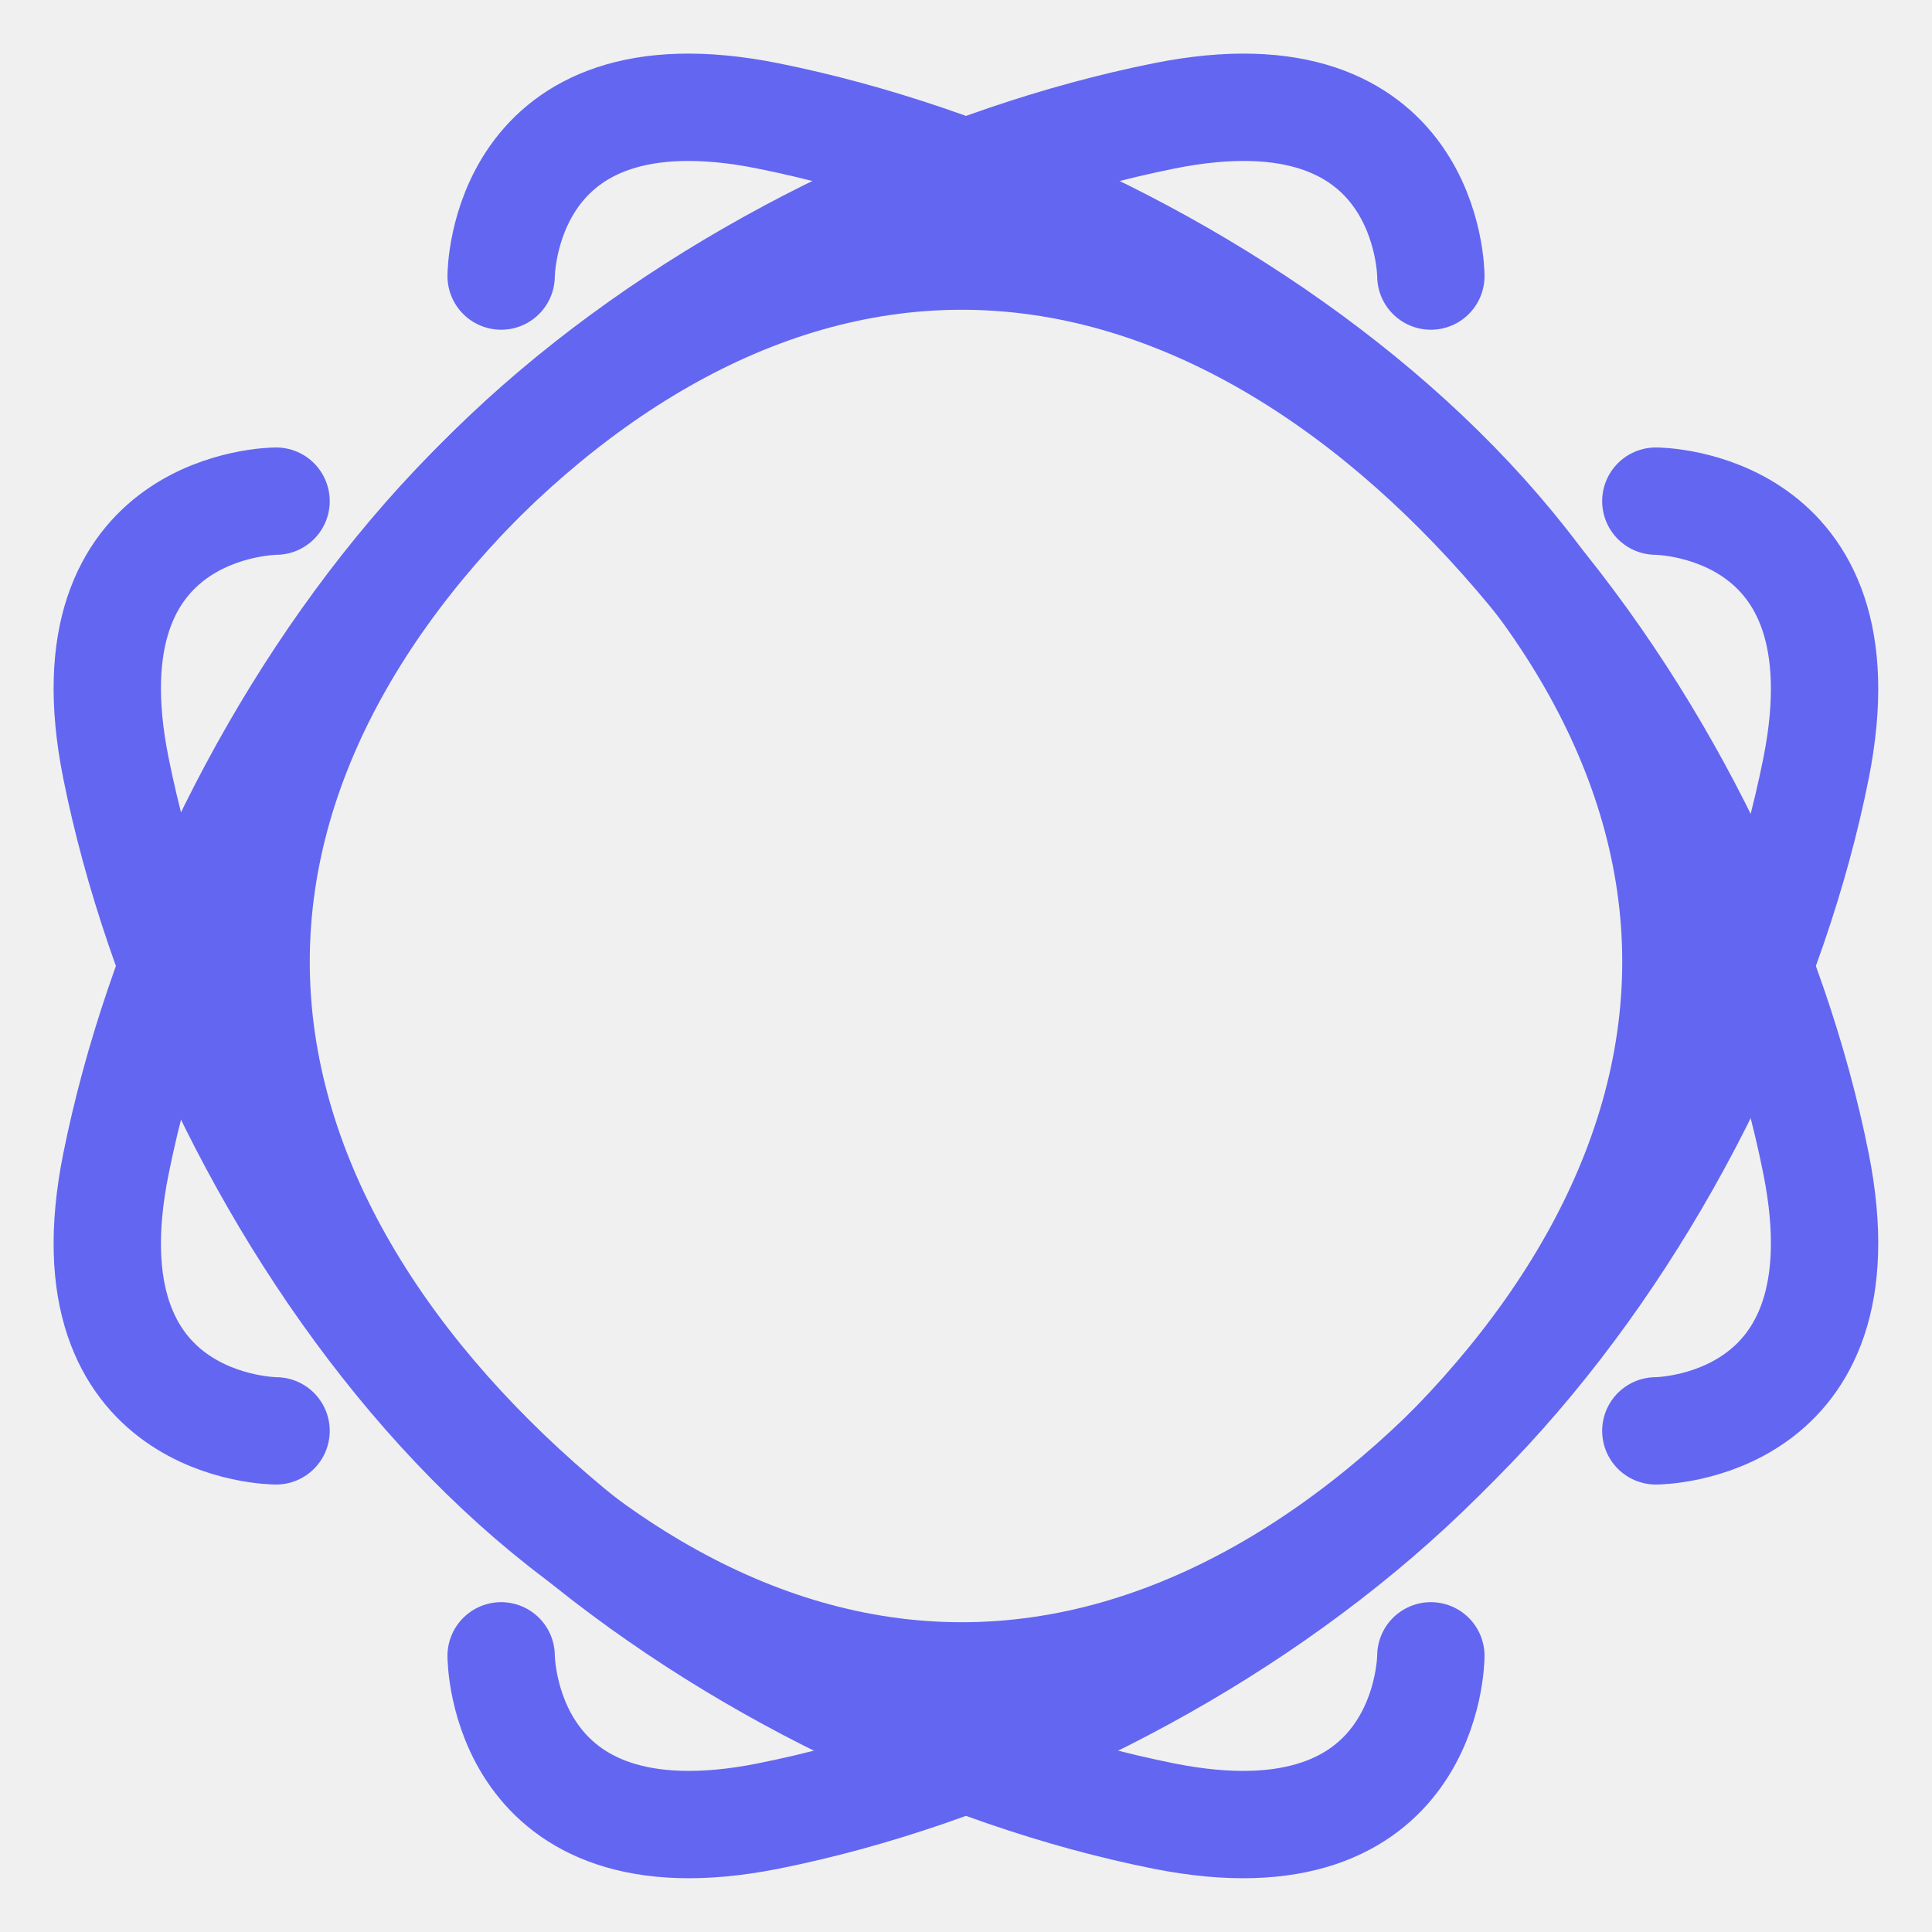
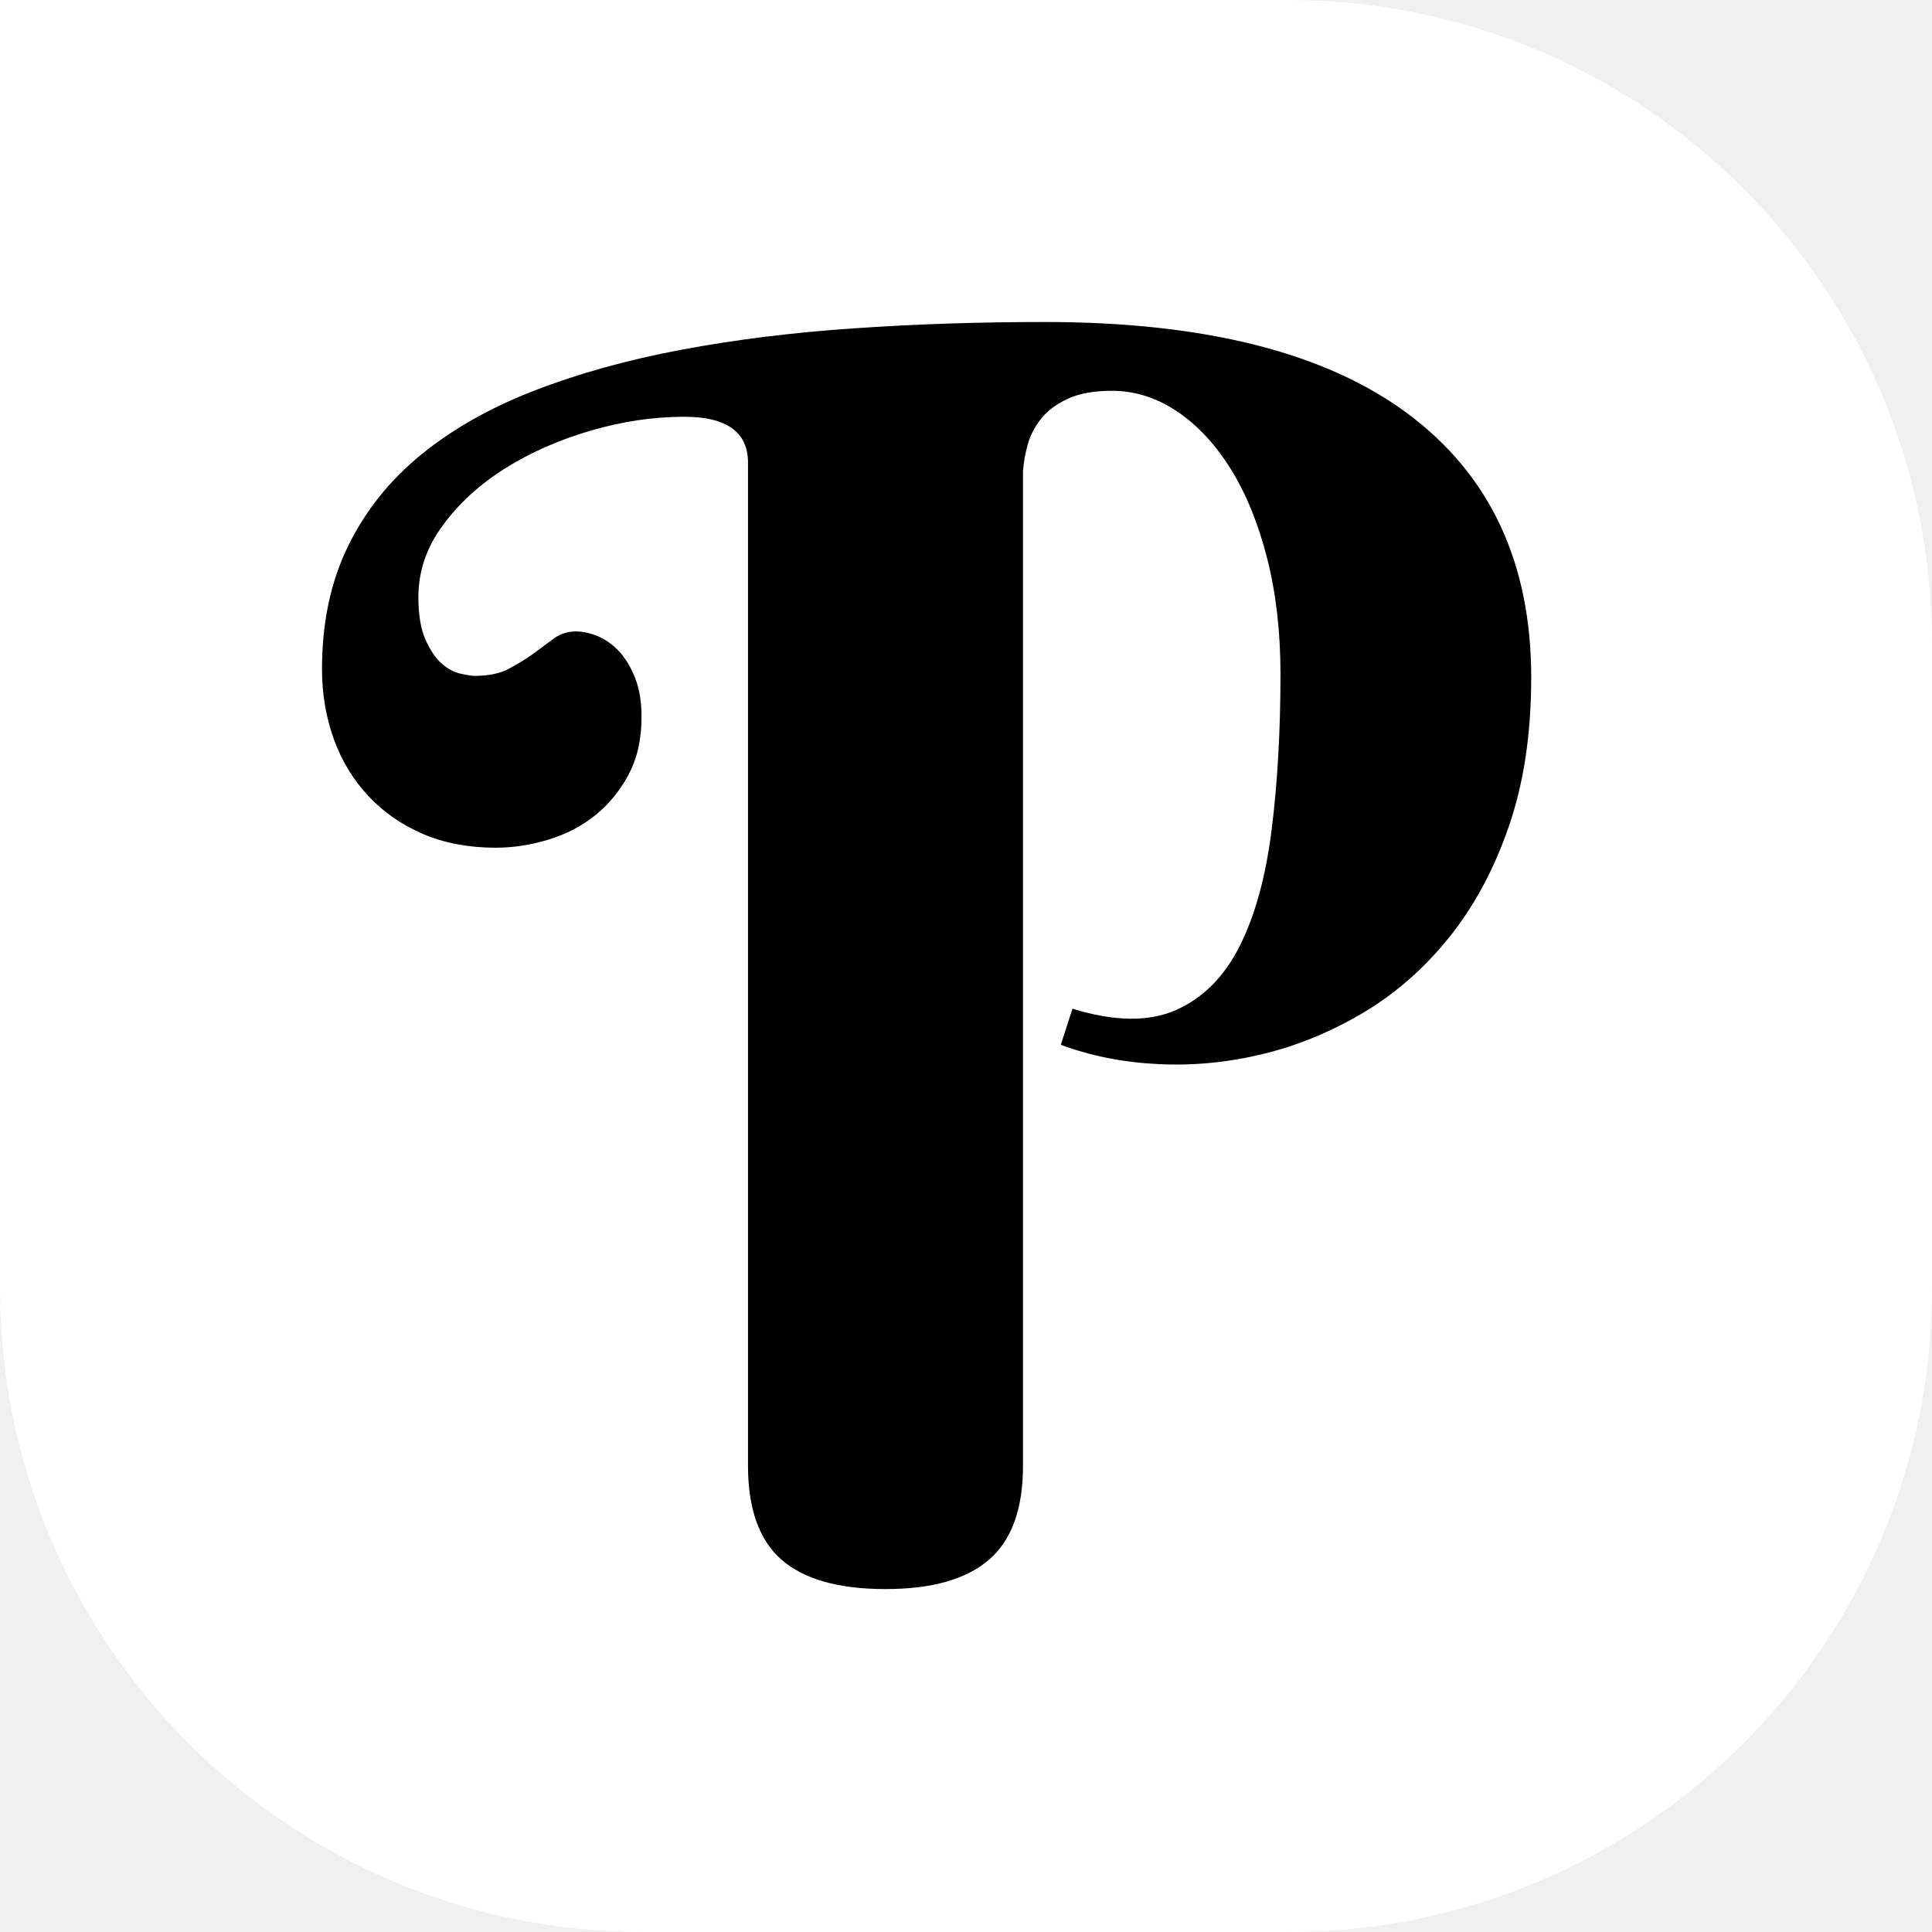
<svg xmlns="http://www.w3.org/2000/svg" width="18" height="18" viewBox="0 0 18 18" fill="none">
-   <path stroke="#6366f1" stroke-width="1" stroke-linecap="round" d="M13.331 2.572C13.331 2.572 13.331 0.58 10.844 1.08C6.981 1.856 2.386 5.02 2.386 8.96C2.386 12.9 6.98 16.151 10.844 16.92C13.331 17.415 13.331 15.427 13.331 15.427" />
-   <path stroke="#6366f1" stroke-width="1" stroke-linecap="round" d="M4.669 2.572C4.669 2.572 4.669 0.58 7.156 1.08C11.019 1.856 15.614 5.02 15.614 8.96C15.614 12.9 11.02 16.151 7.156 16.92C4.669 17.415 4.669 15.427 4.669 15.427" />
-   <path stroke="#6366f1" stroke-width="1" stroke-linecap="round" d="M2.572 4.669C2.572 4.669 0.58 4.669 1.08 7.156C1.856 11.019 5.02 15.614 8.96 15.614C12.9 15.614 16.151 11.02 16.92 7.156C17.415 4.669 15.427 4.669 15.427 4.669" />
-   <path stroke="#6366f1" stroke-width="1" stroke-linecap="round" d="M2.572 13.331C2.572 13.331 0.58 13.331 1.08 10.844C1.856 6.981 5.02 2.386 8.96 2.386C12.9 2.386 16.151 6.98 16.92 10.844C17.415 13.331 15.427 13.331 15.427 13.331" />
+   <path fill="#fff" d="M0 12L0 0C0 0 0 0 0 0L12 0C15.314 0 18 2.686 18 6L18 12C18 15.314 15.314 18 12 18L6 18C2.686 18 0 15.314 0 12Z" />
+   <g>
+     <path fill="#000" d="M9.531 13.656Q9.531 14.258 9.215 14.531Q8.898 14.805 8.25 14.805Q7.594 14.805 7.281 14.531Q6.969 14.258 6.969 13.656L6.969 4.312Q6.969 3.883 6.375 3.883Q5.945 3.883 5.504 4.012Q5.062 4.141 4.707 4.363Q4.352 4.586 4.125 4.895Q3.898 5.203 3.898 5.562Q3.898 5.812 3.965 5.961Q4.031 6.109 4.117 6.184Q4.203 6.258 4.293 6.277Q4.383 6.297 4.422 6.297Q4.617 6.297 4.742 6.23Q4.867 6.164 4.969 6.09Q5.07 6.016 5.16 5.949Q5.25 5.883 5.367 5.883Q5.461 5.883 5.566 5.926Q5.672 5.969 5.762 6.062Q5.852 6.156 5.914 6.309Q5.977 6.461 5.977 6.68Q5.977 6.992 5.855 7.219Q5.734 7.445 5.543 7.598Q5.352 7.75 5.105 7.824Q4.859 7.898 4.617 7.898Q4.242 7.898 3.941 7.77Q3.641 7.641 3.43 7.414Q3.219 7.188 3.109 6.883Q3 6.578 3 6.234Q3 5.586 3.242 5.09Q3.484 4.594 3.926 4.234Q4.367 3.875 4.984 3.637Q5.602 3.398 6.352 3.258Q7.102 3.117 7.957 3.059Q8.812 3 9.734 3Q11.969 3 13.117 3.855Q14.266 4.711 14.266 6.312Q14.266 7.094 14.059 7.695Q13.852 8.297 13.504 8.73Q13.156 9.164 12.703 9.434Q12.25 9.703 11.766 9.82Q11.281 9.938 10.793 9.914Q10.305 9.891 9.883 9.734L9.992 9.398Q10.578 9.578 10.957 9.41Q11.336 9.242 11.551 8.812Q11.766 8.383 11.848 7.727Q11.93 7.07 11.93 6.281Q11.93 5.688 11.805 5.199Q11.68 4.711 11.465 4.367Q11.25 4.023 10.965 3.832Q10.68 3.641 10.359 3.641Q10.109 3.641 9.949 3.715Q9.789 3.789 9.699 3.902Q9.609 4.016 9.574 4.145Q9.539 4.273 9.531 4.391L9.531 13.656Z" />
+   </g>
</svg>
